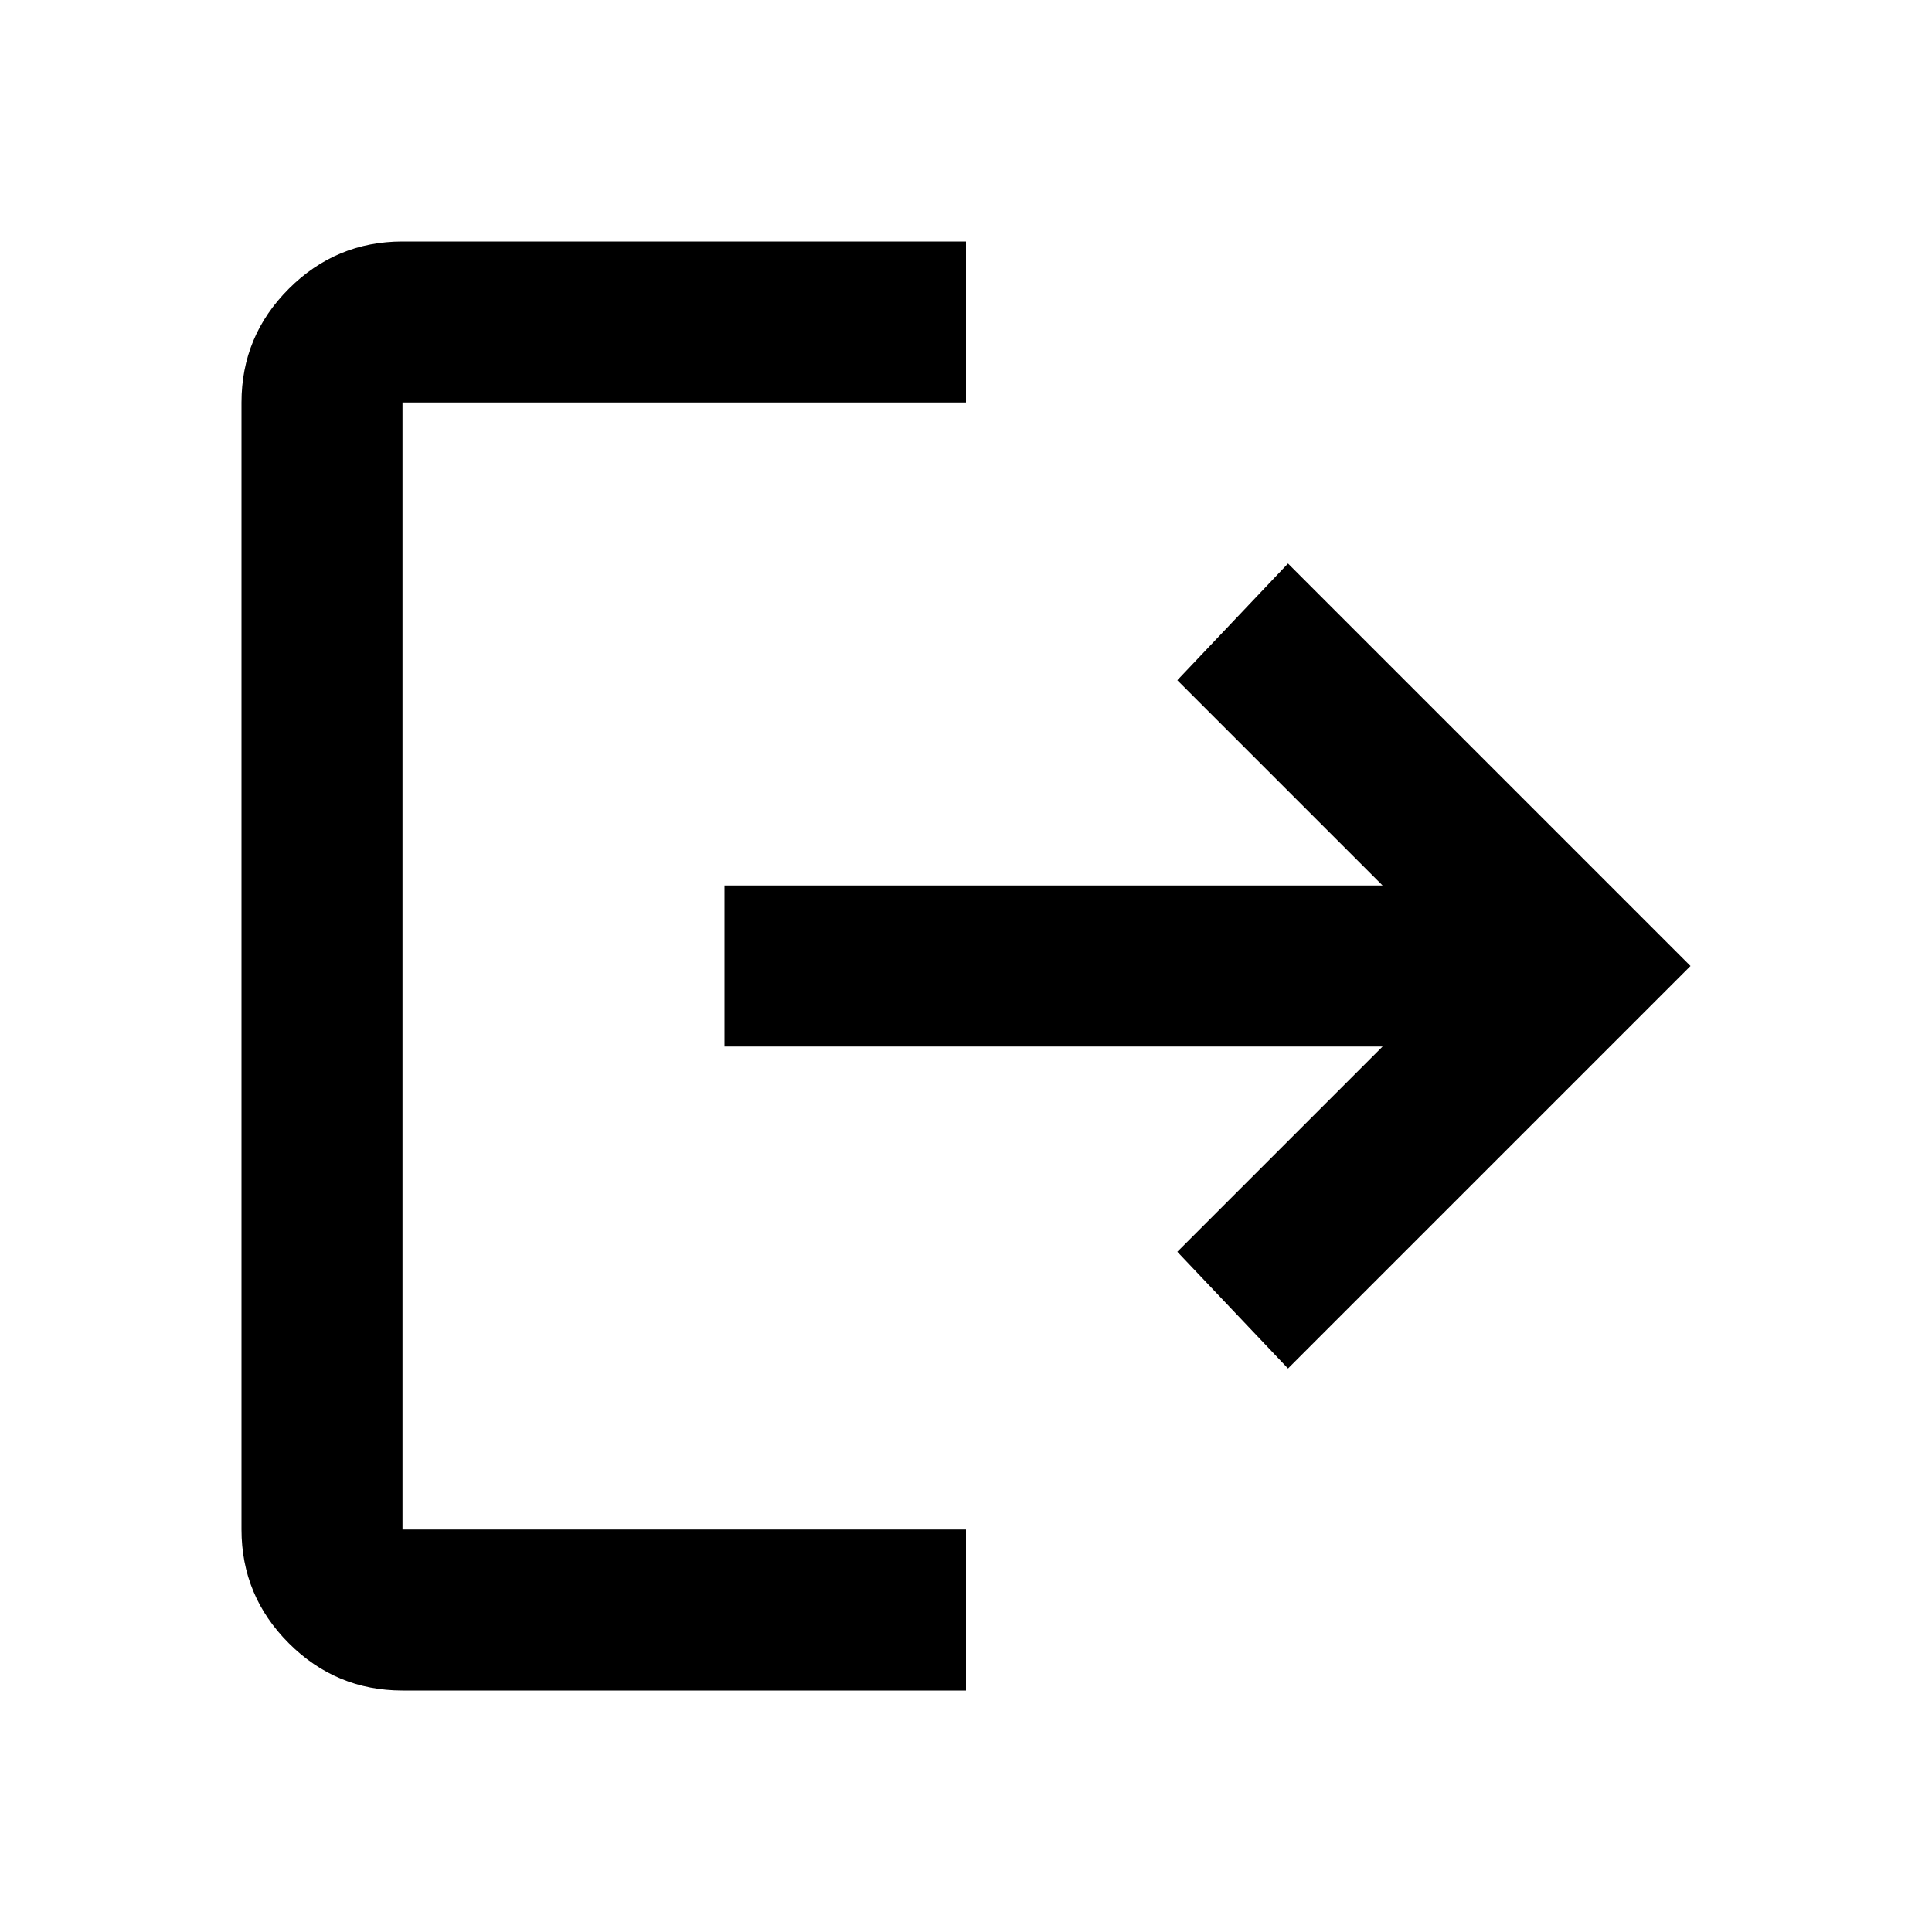
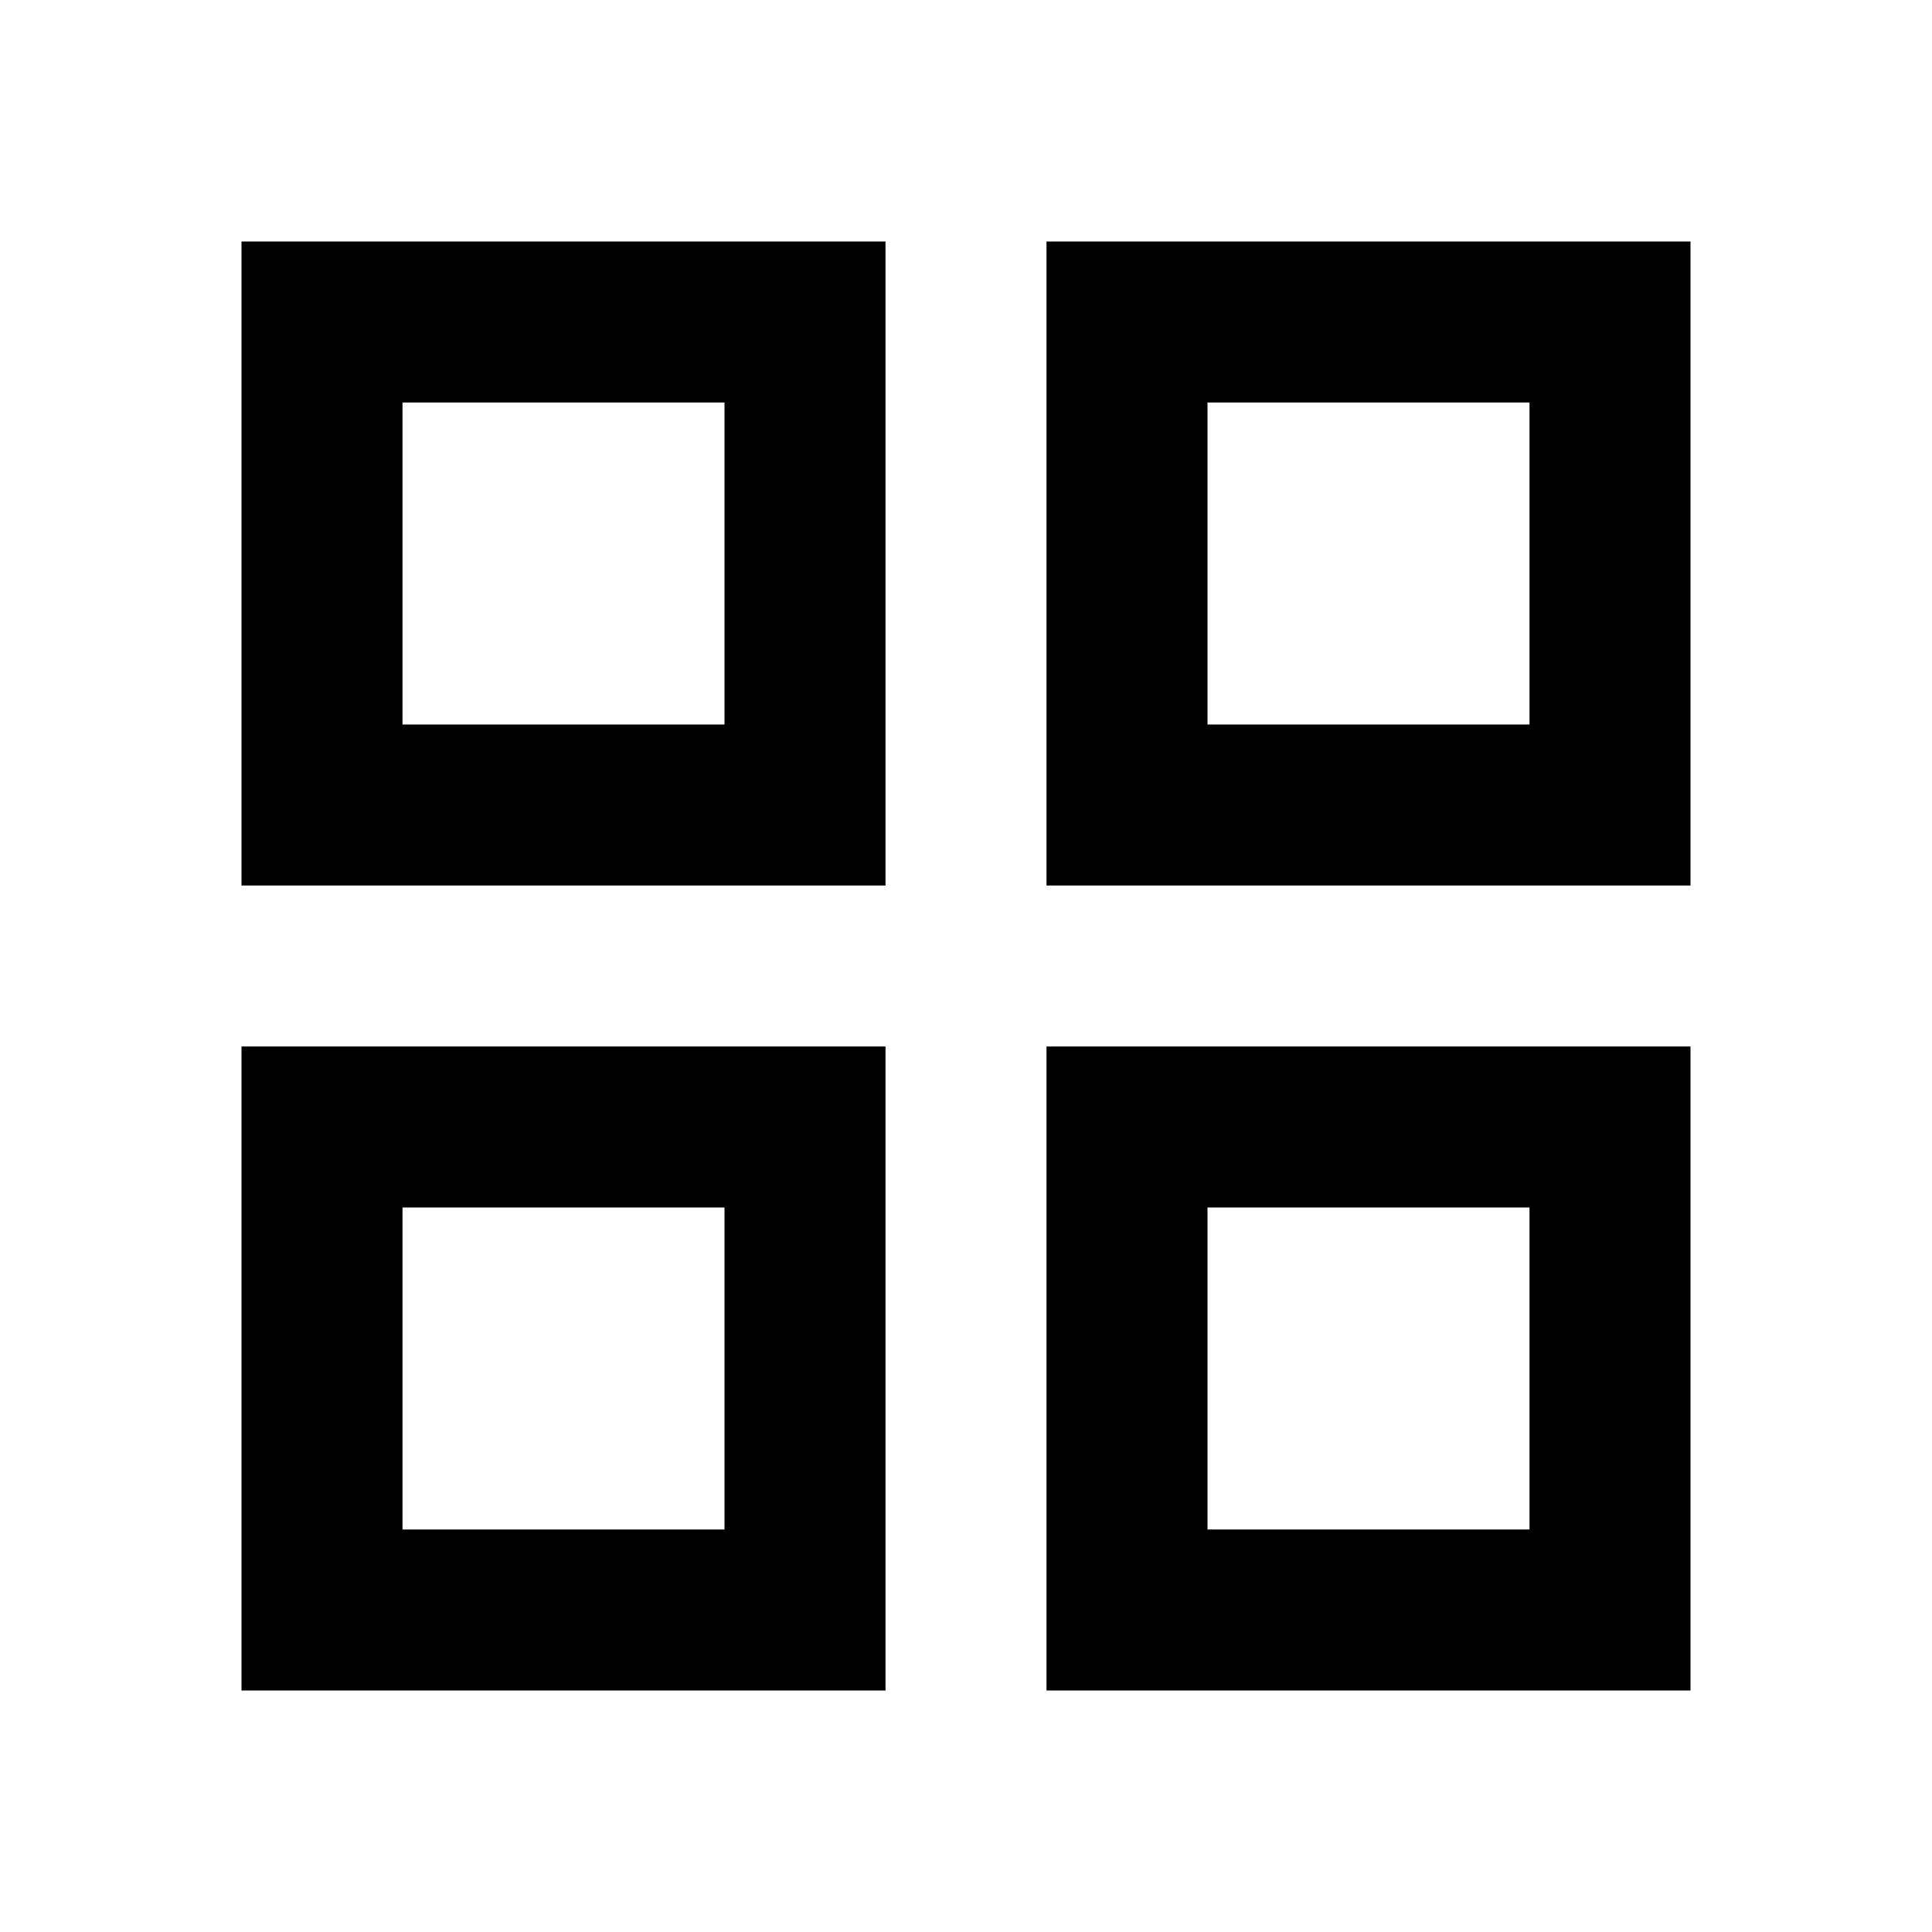
<svg xmlns="http://www.w3.org/2000/svg" height="24" viewBox="0 -960 960 960" width="24">
-   <path d="M200-120q-33 0-56.5-23.5T120-200v-560q0-33 23.5-56.5T200-840h280v80H200v560h280v80H200Zm440-160-55-58 102-102H360v-80h327L585-622l55-58 200 200-200 200Z" />
+   <path d="M120-520v-320h320v320H120Zm0 400v-320h320v320H120Zm400-400v-320h320v320H520Zm0 400v-320h320v320H520ZM200-600h160v-160H200v160Zm400 0h160v-160H600v160Zm0 400h160v-160H600v160Zm-400 0h160v-160H200v160Zm400-400Zm0 240Zm-240 0Zm0-240Z" />
</svg>
